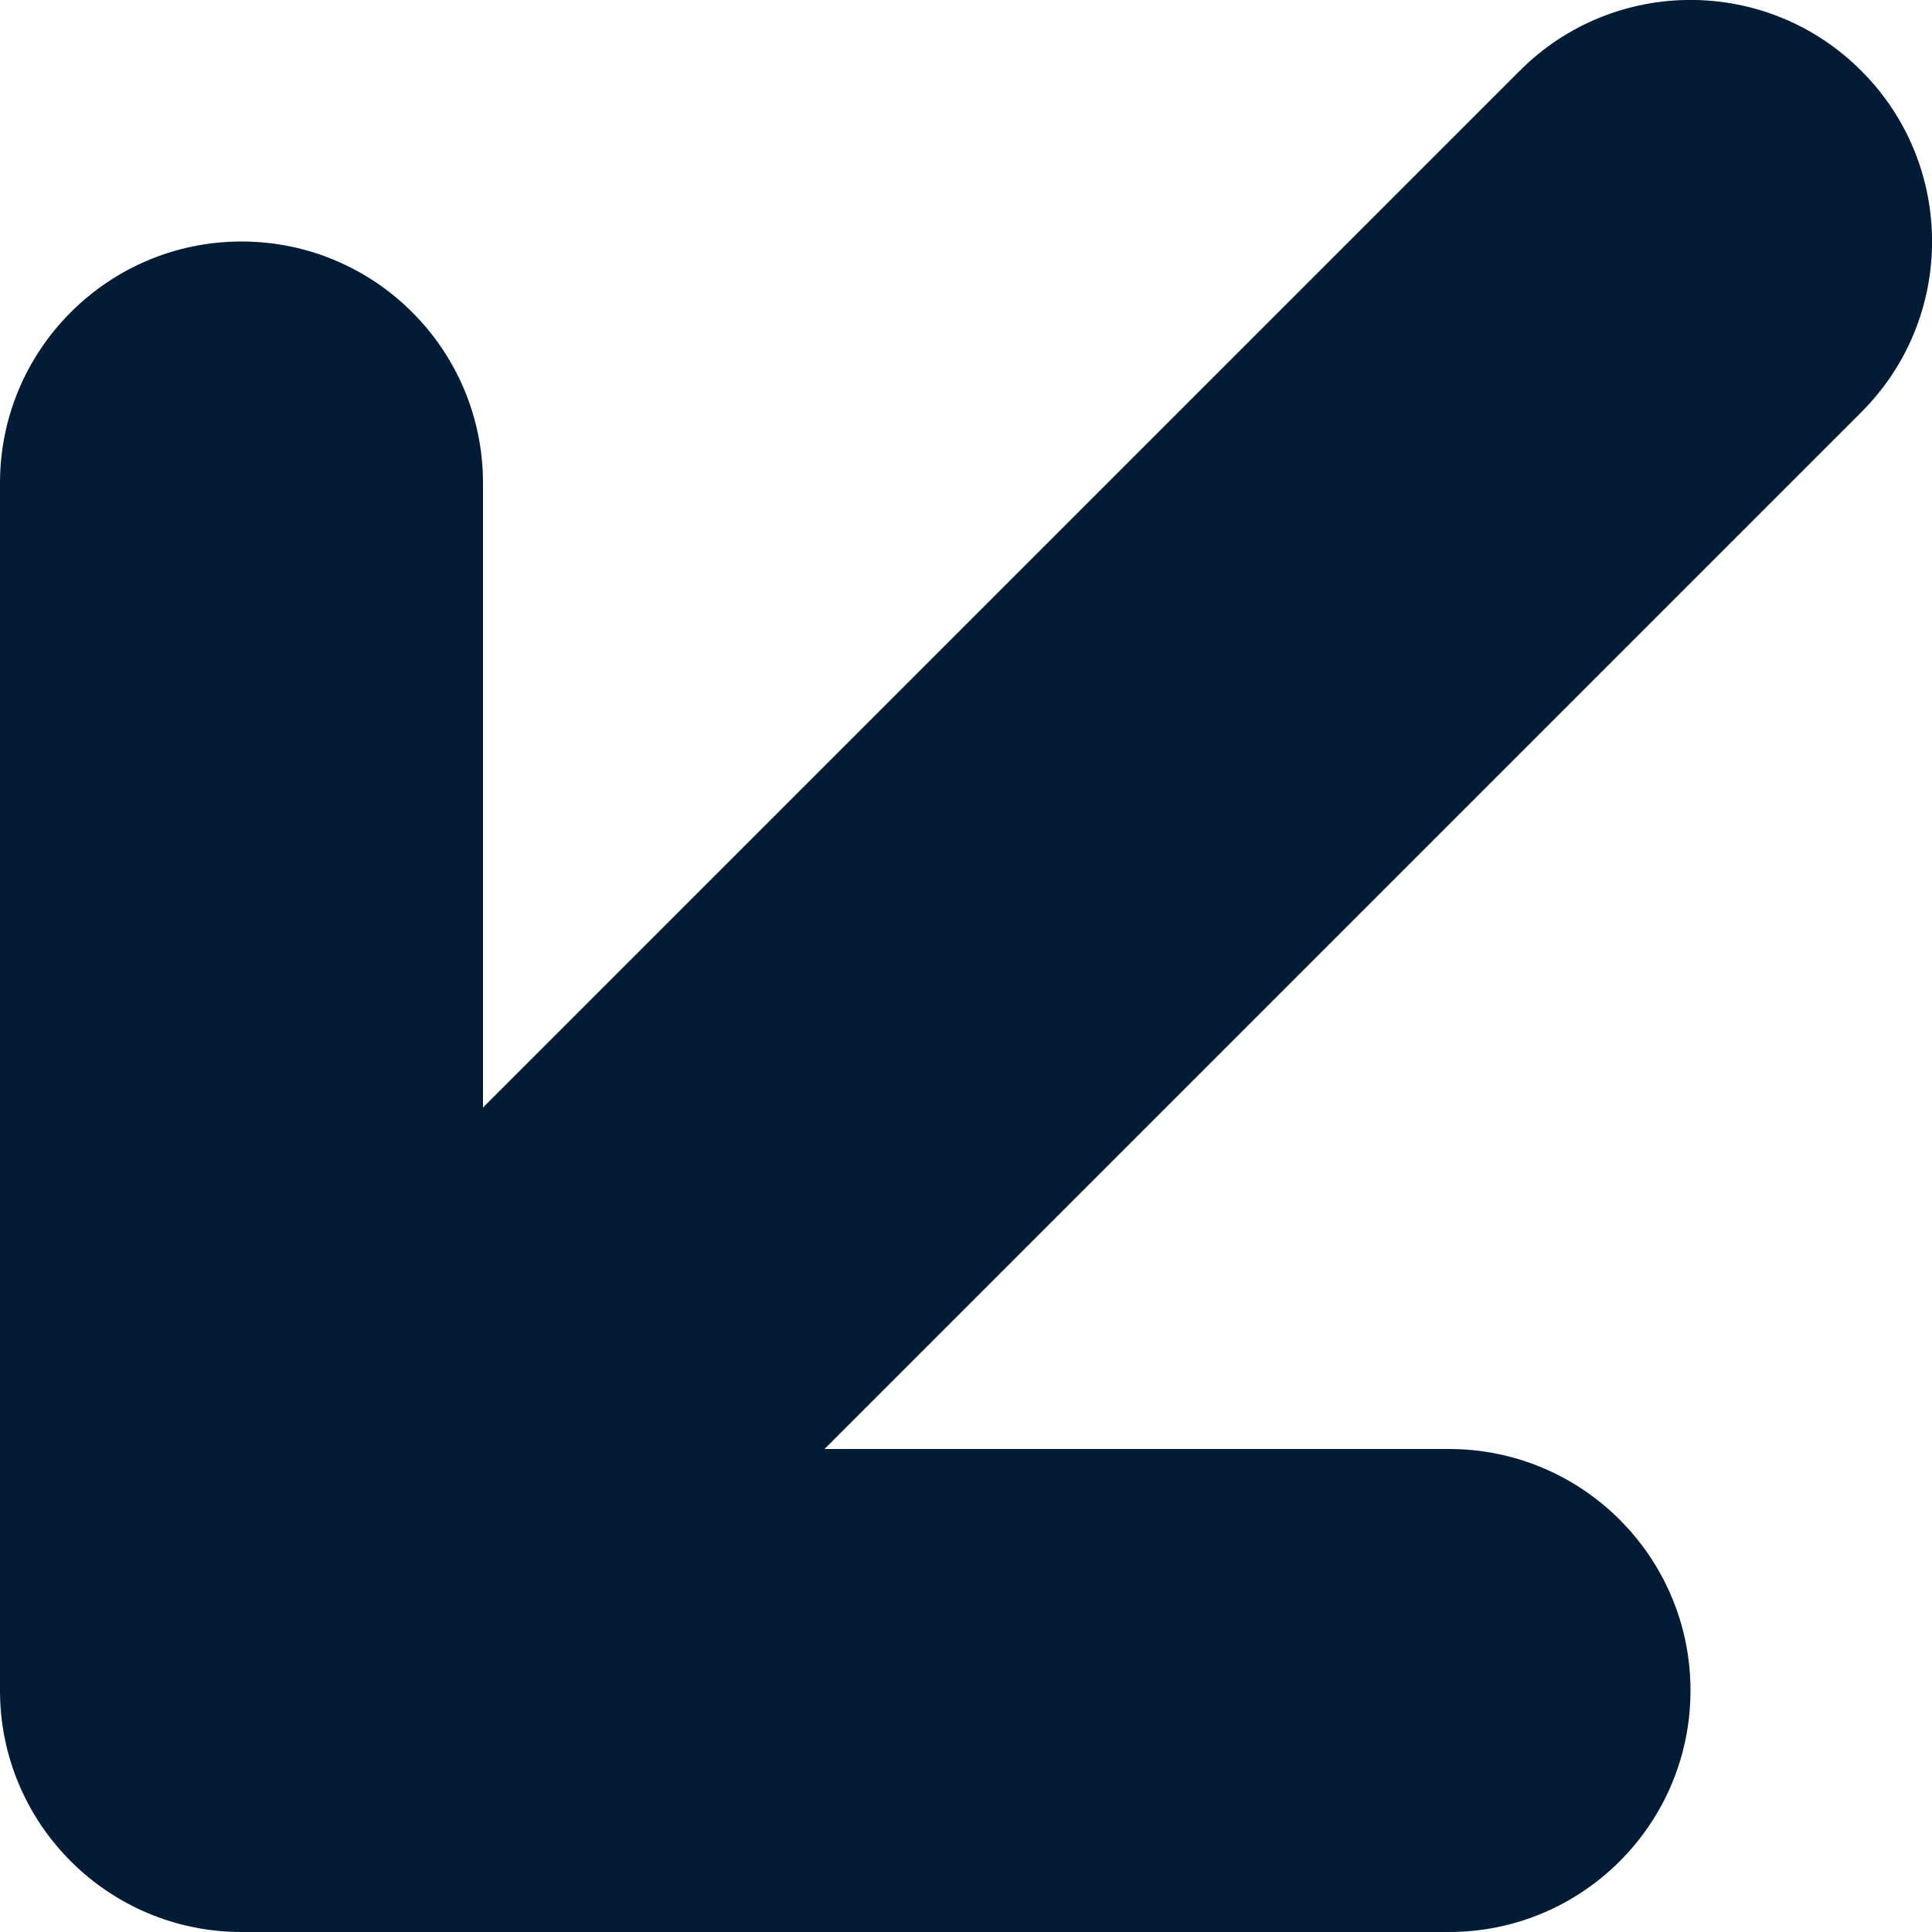
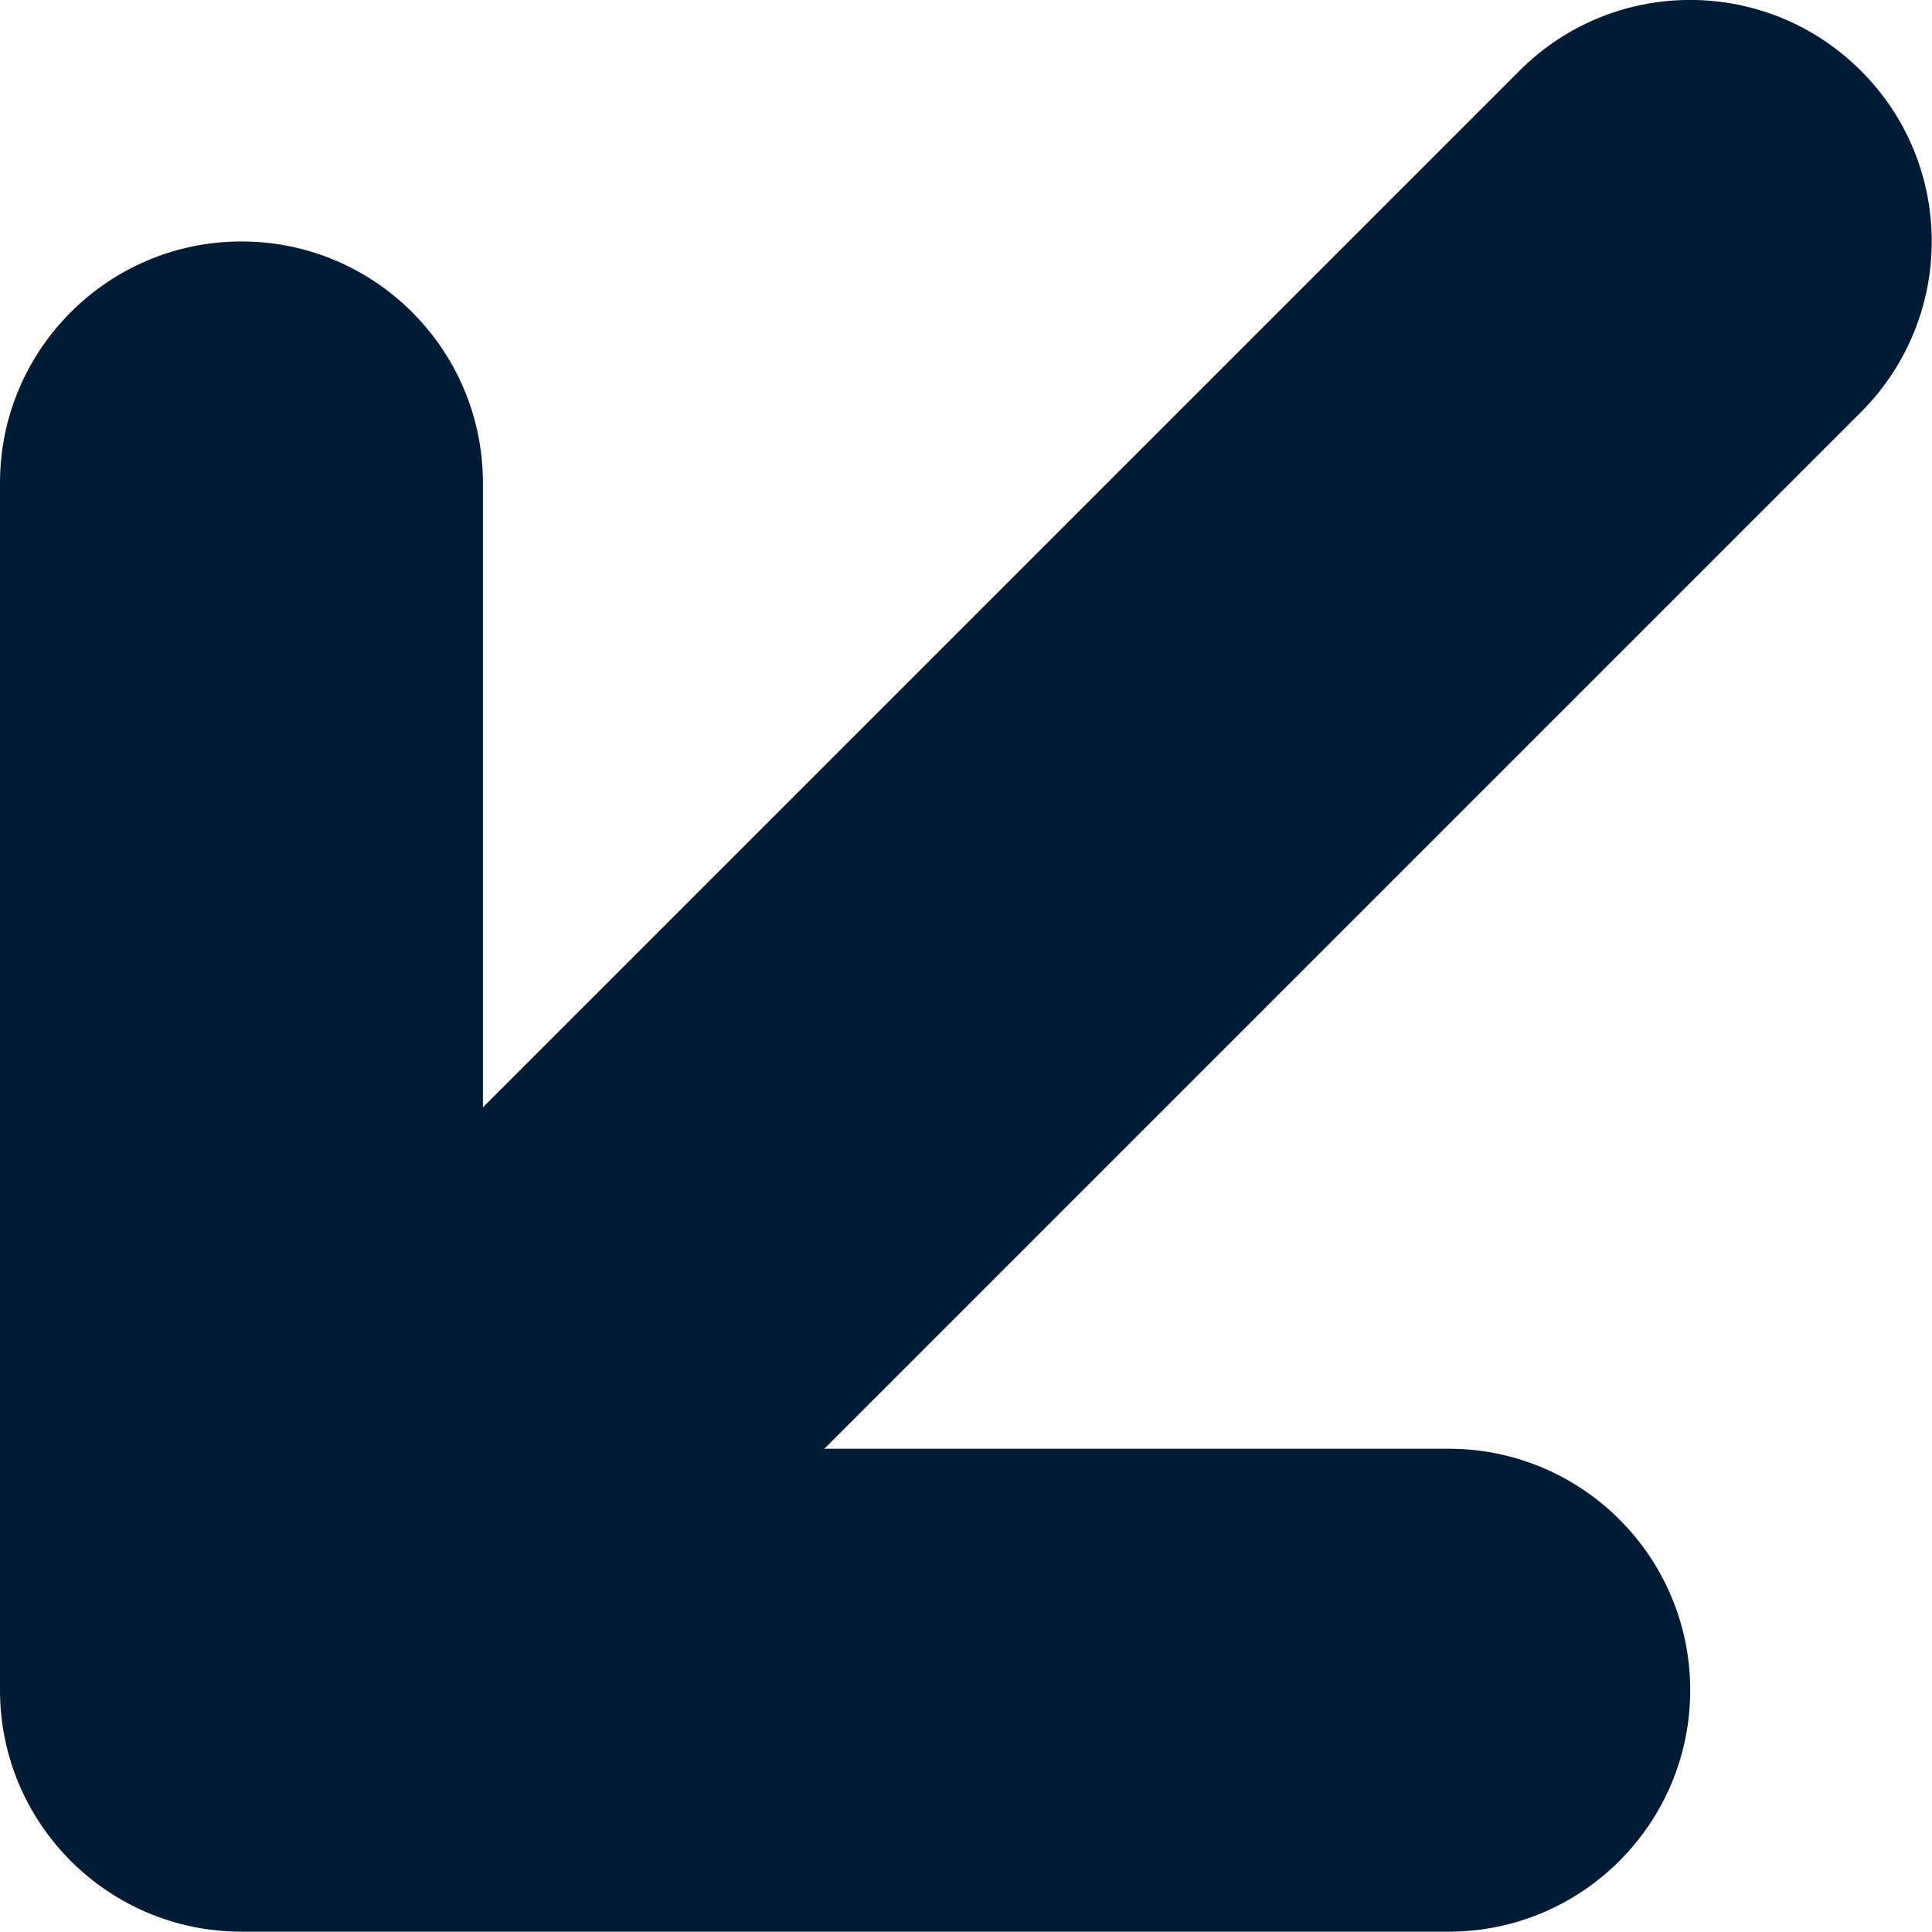
- <svg xmlns="http://www.w3.org/2000/svg" width="8" height="8" viewBox="0 0 8 8" fill="none">
-   <path d="M6 8C6.552 8 7 7.552 7 7C7 6.448 6.552 6 6 6V8ZM1 7H0C0 7.552 0.448 8 1 8V7ZM2 2C2 1.448 1.552 1 1 1C0.448 1 0 1.448 0 2H2ZM7.707 1.707C8.098 1.317 8.098 0.683 7.707 0.293C7.317 -0.098 6.683 -0.098 6.293 0.293L7.707 1.707ZM6 6H1V8H6V6ZM2 7V2H0V7H2ZM1.707 7.707L7.707 1.707L6.293 0.293L0.293 6.293L1.707 7.707Z" fill="#021C36" />
+ <svg xmlns="http://www.w3.org/2000/svg" width="8" height="8" version="1.1" viewBox="0 0 2.117 2.117" xml:space="preserve">
+   <g transform="translate(-85.997 -120.9)">
+     <g transform="matrix(.26458 0 0 .26458 85.997 120.9)" fill="none">
+       <path d="m6 8c0.552 0 1-0.448 1-1s-0.448-1-1-1zm-5-1h-1c0 0.552 0.448 1 1 1zm1-5c0-0.552-0.448-1-1-1-0.552 0-1 0.448-1 1zm5.707-0.293c0.391-0.391 0.391-1.024 0-1.414-0.391-0.391-1.024-0.391-1.414 0zm-1.707 4.293h-5v2h5zm-4 1v-5h-2v5zm-0.293 0.707 6-6-1.414-1.414-6 6z" fill="#021c36" />
+     </g>
+   </g>
</svg>
